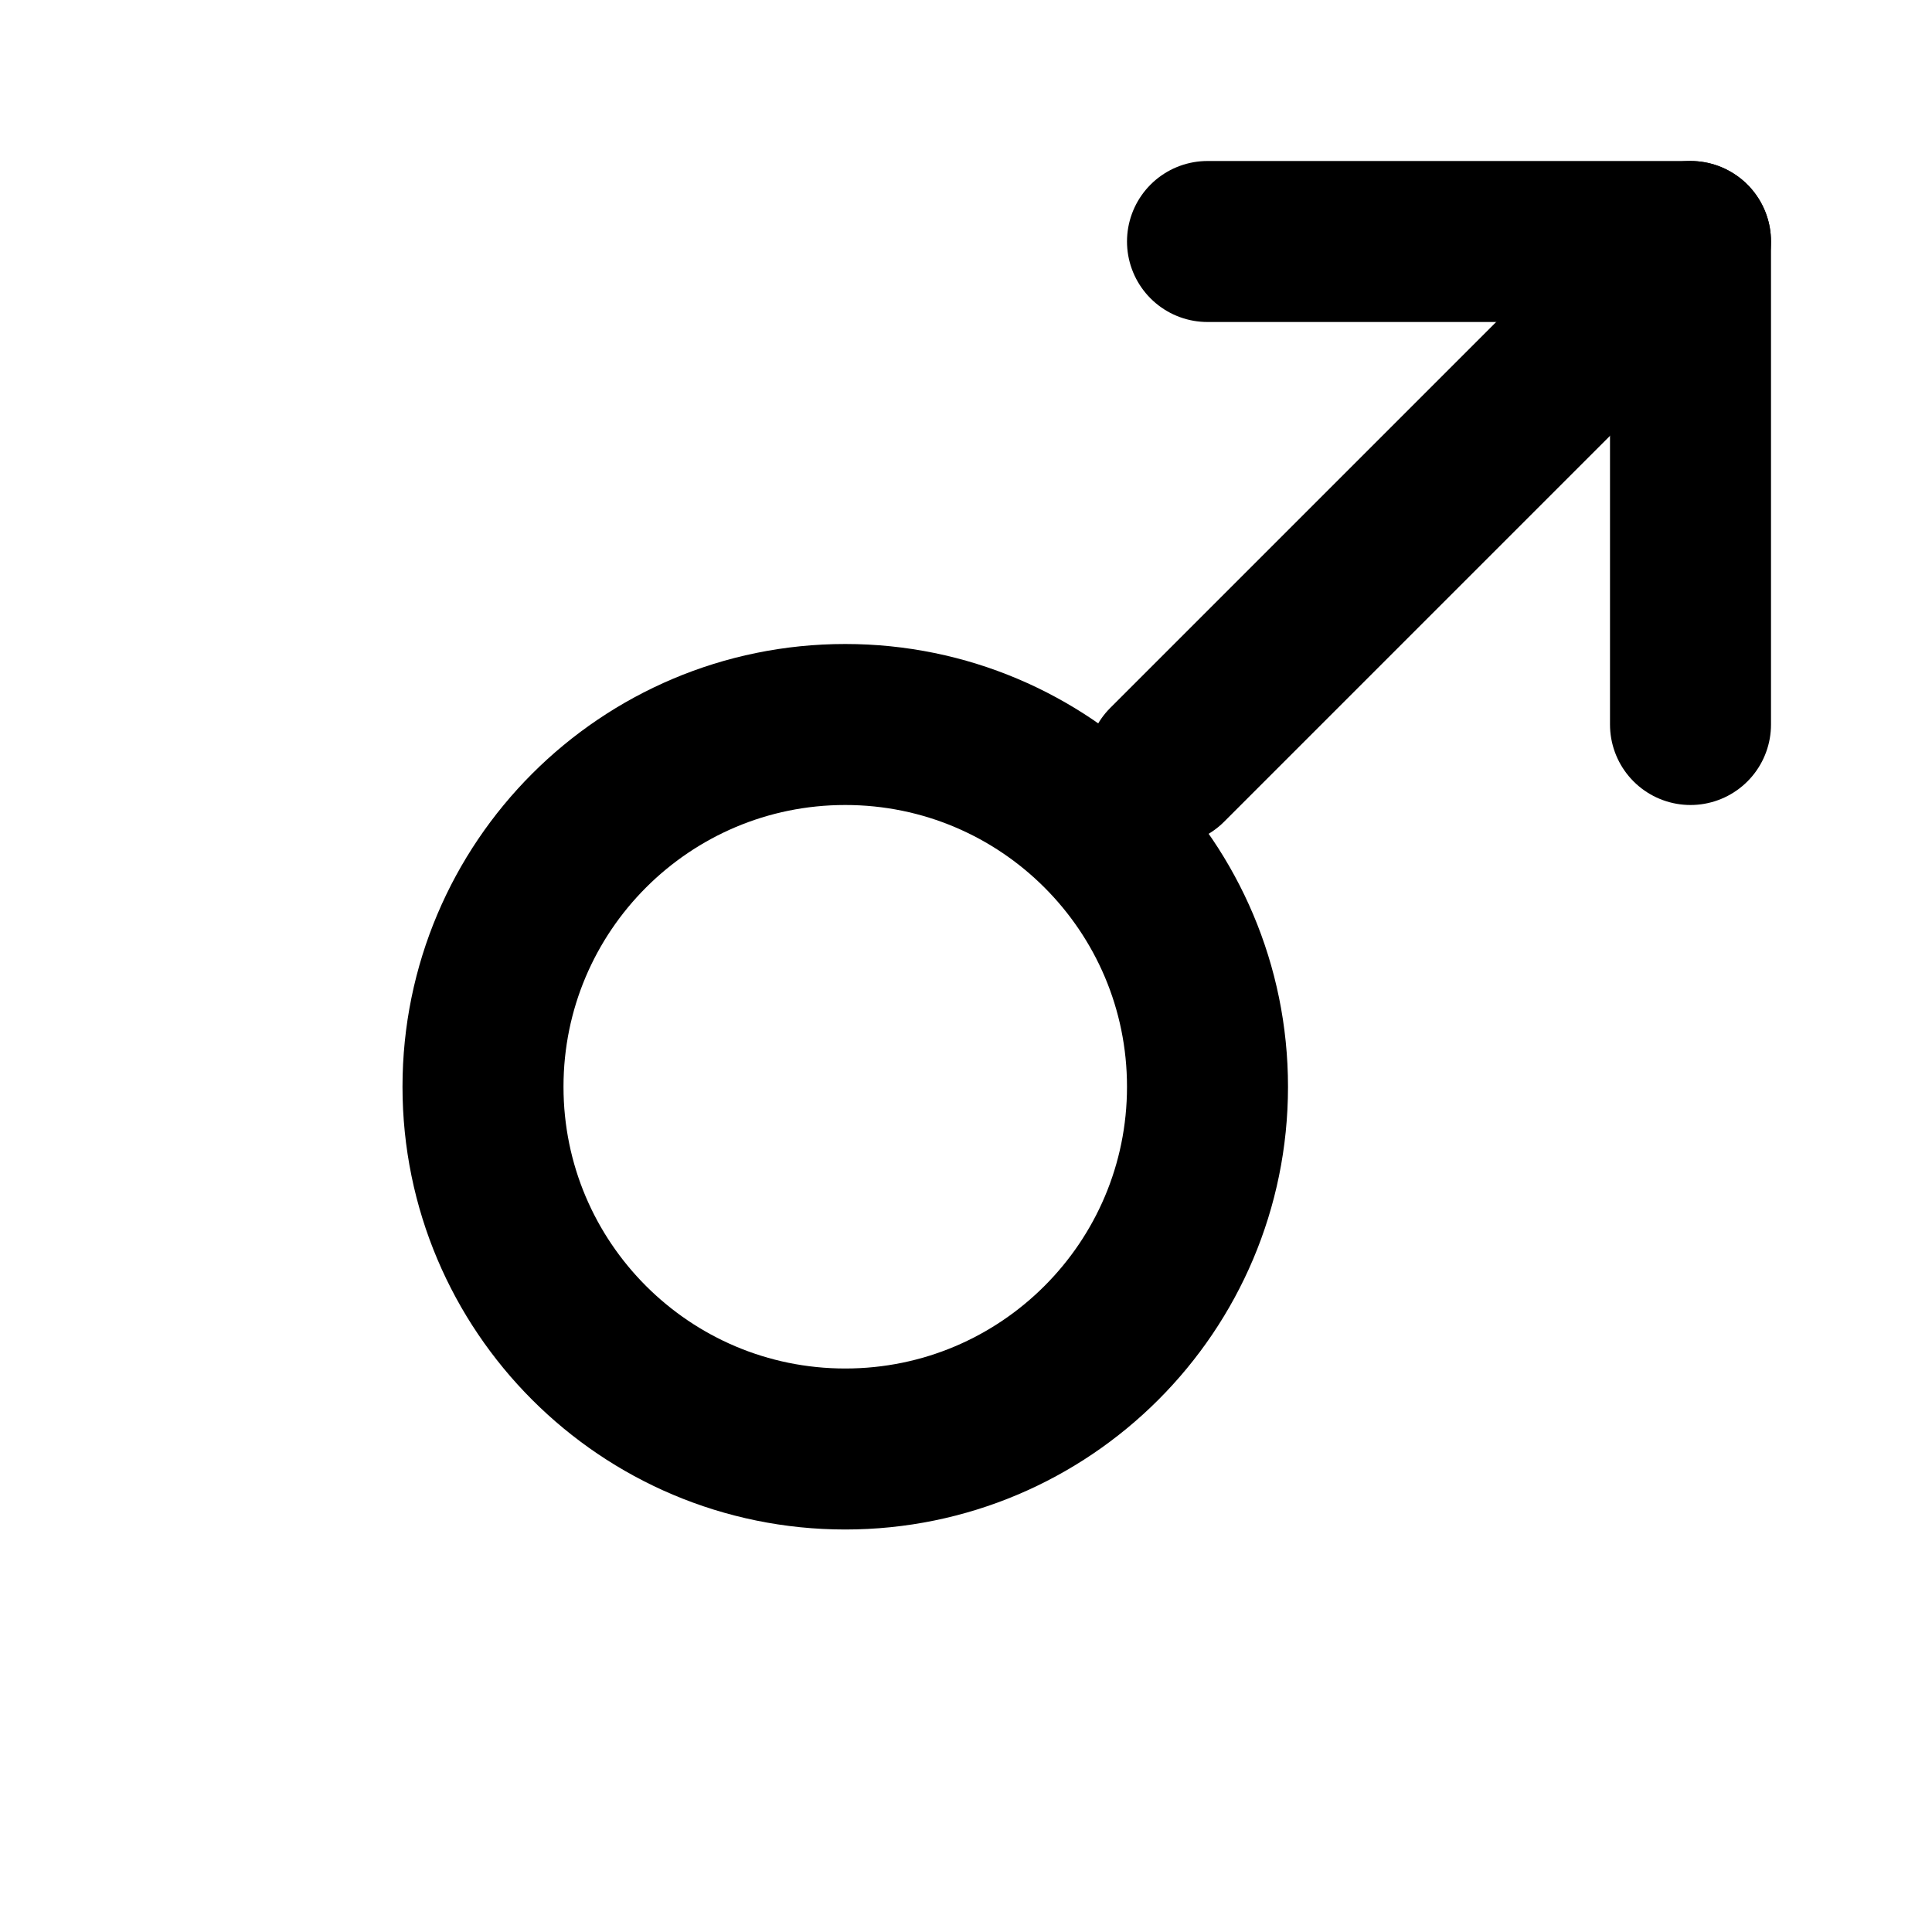
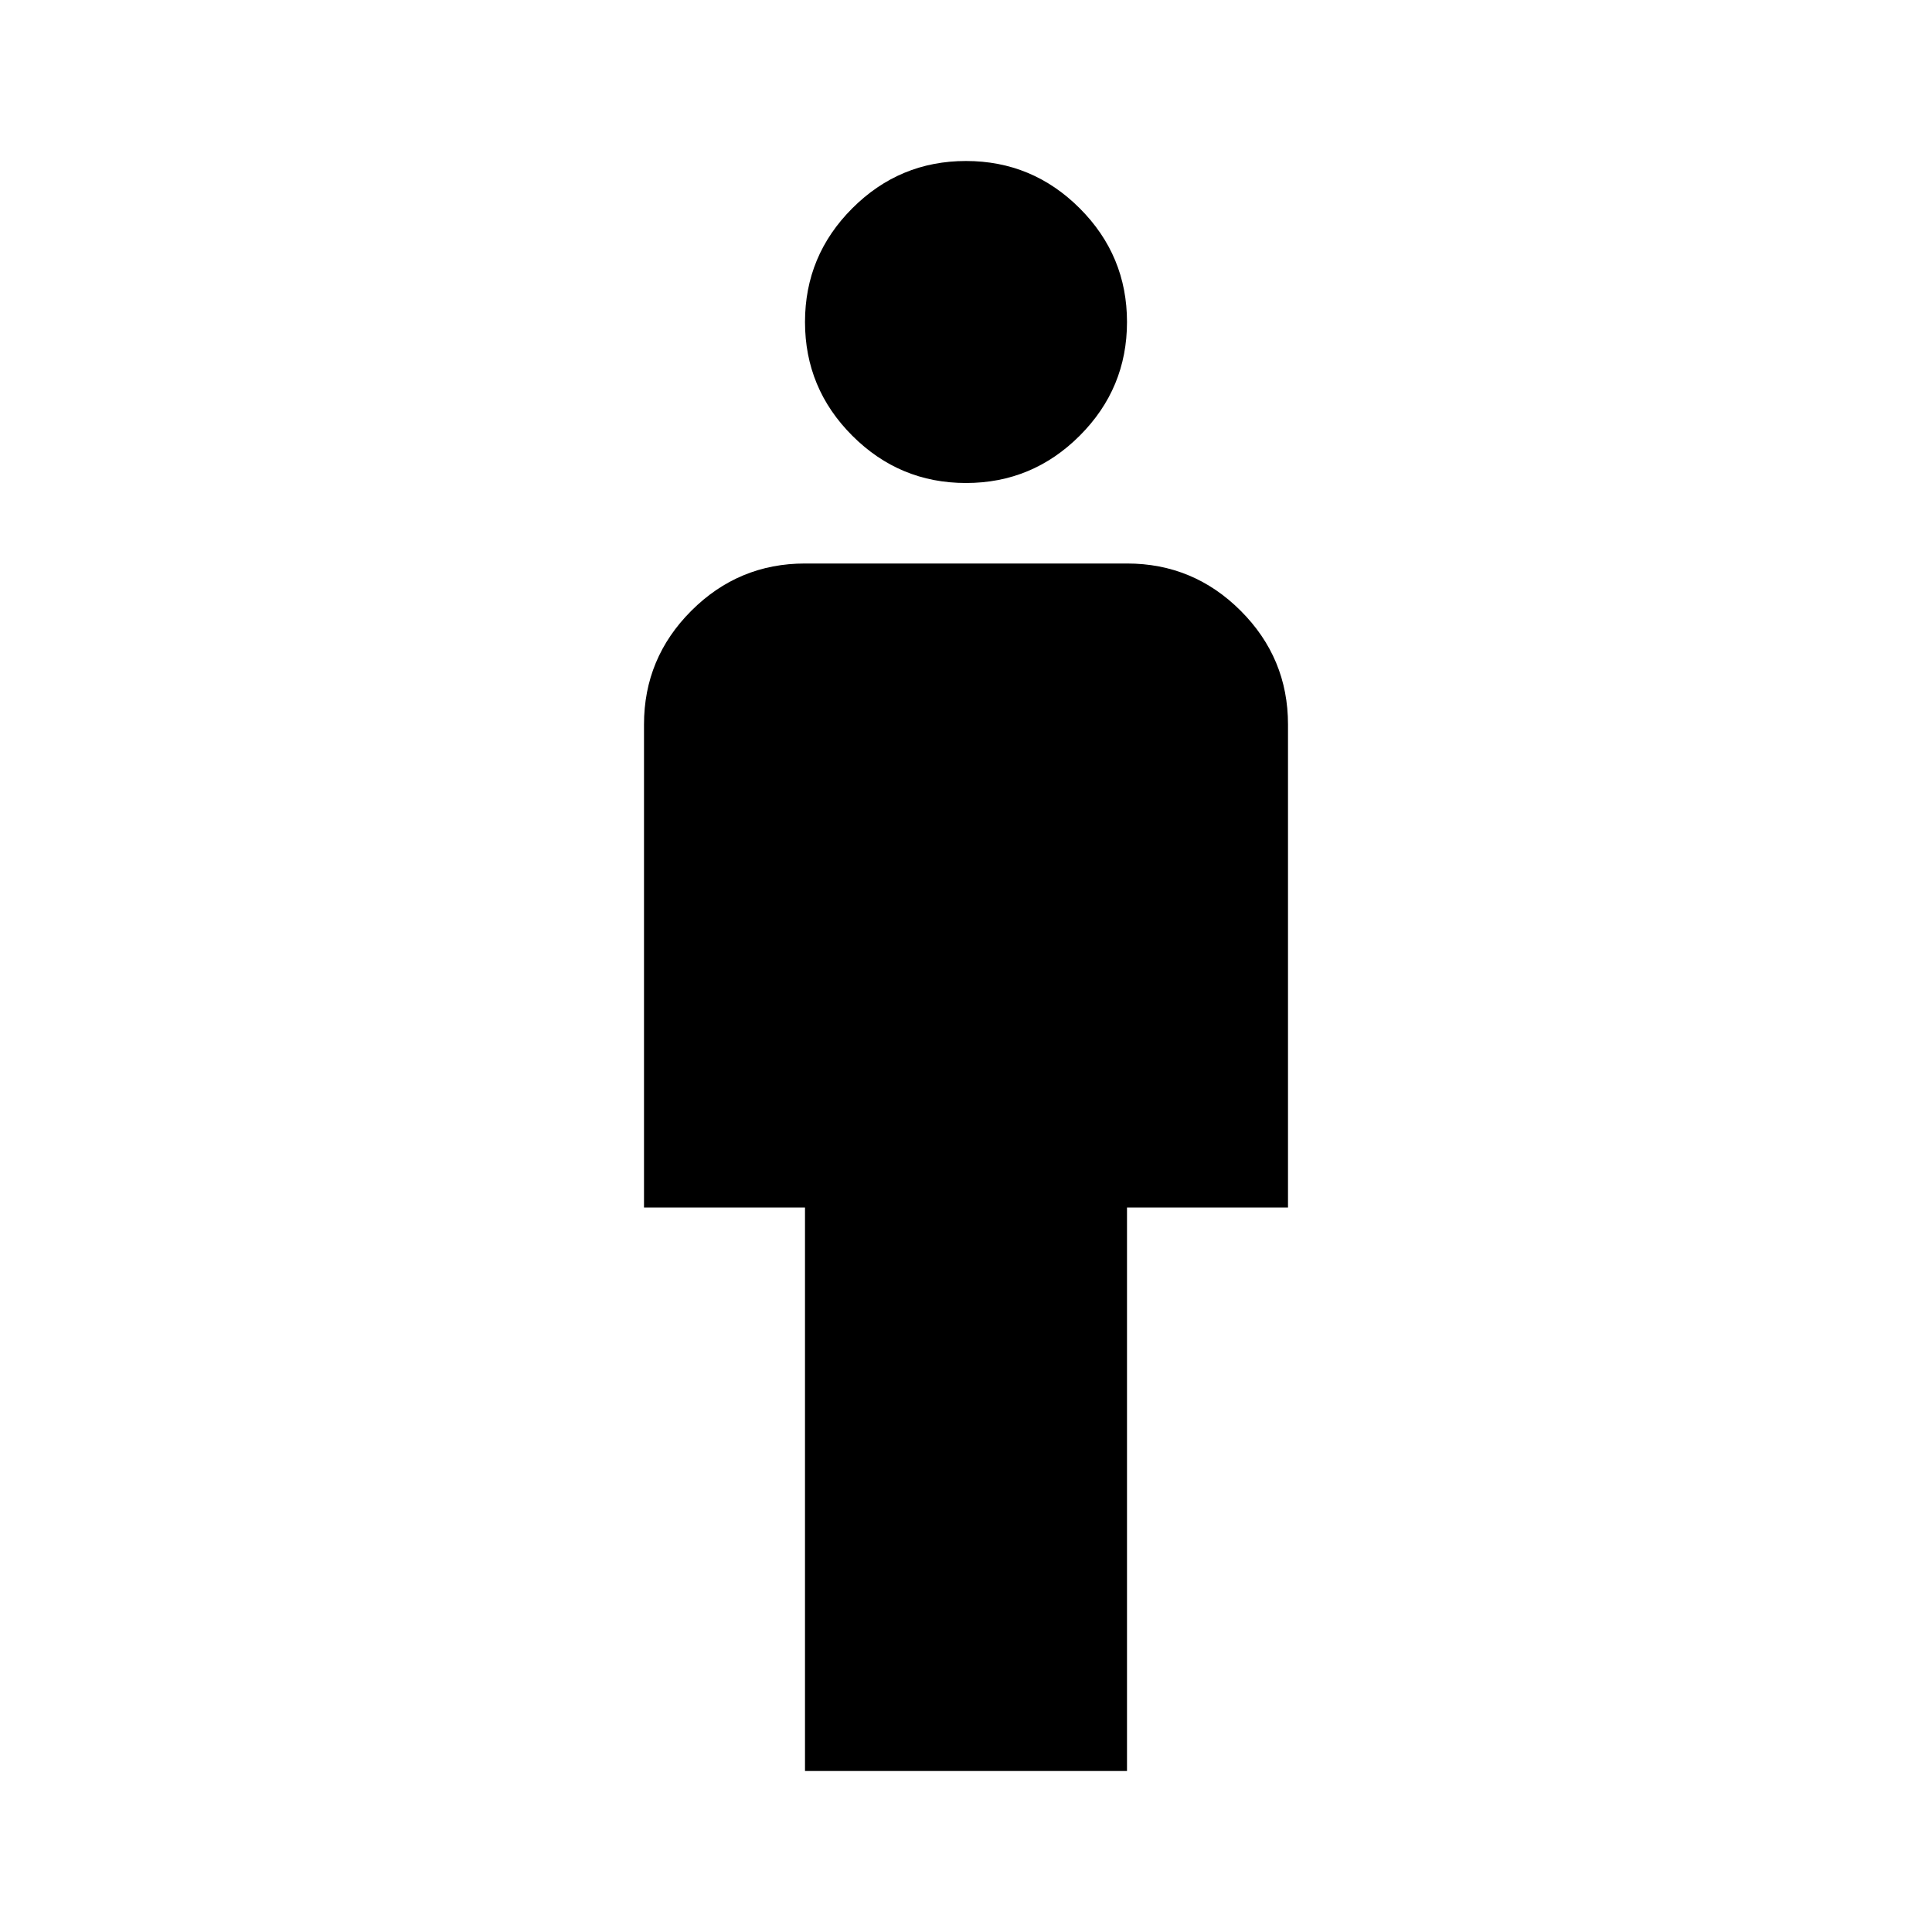
- <svg xmlns="http://www.w3.org/2000/svg" viewBox="0 0 24 24" fill="none" stroke="currentColor" stroke-width="2" stroke-linecap="round" stroke-linejoin="round" class="ctx-events-icon" aria-hidden="true">
-   <circle cx="10.5" cy="13.5" r="4.5" />
-   <line x1="14.5" y1="9.5" x2="21" y2="3" />
-   <polyline points="15,3 21,3 21,9" />
+ <svg xmlns="http://www.w3.org/2000/svg" height="24px" viewBox="0 -960 960 960" width="24px" fill="currentColor">
+   <path d="M400-80v-280h-80v-240q0-33 23.5-56.5T400-680h160q33 0 56.5 23.5T640-600v240h-80v280H400Zm80-640q-33 0-56.5-23.5T400-800q0-33 23.5-56.5T480-880q33 0 56.5 23.5T560-800q0 33-23.5 56.5T480-720Z" />
</svg>
